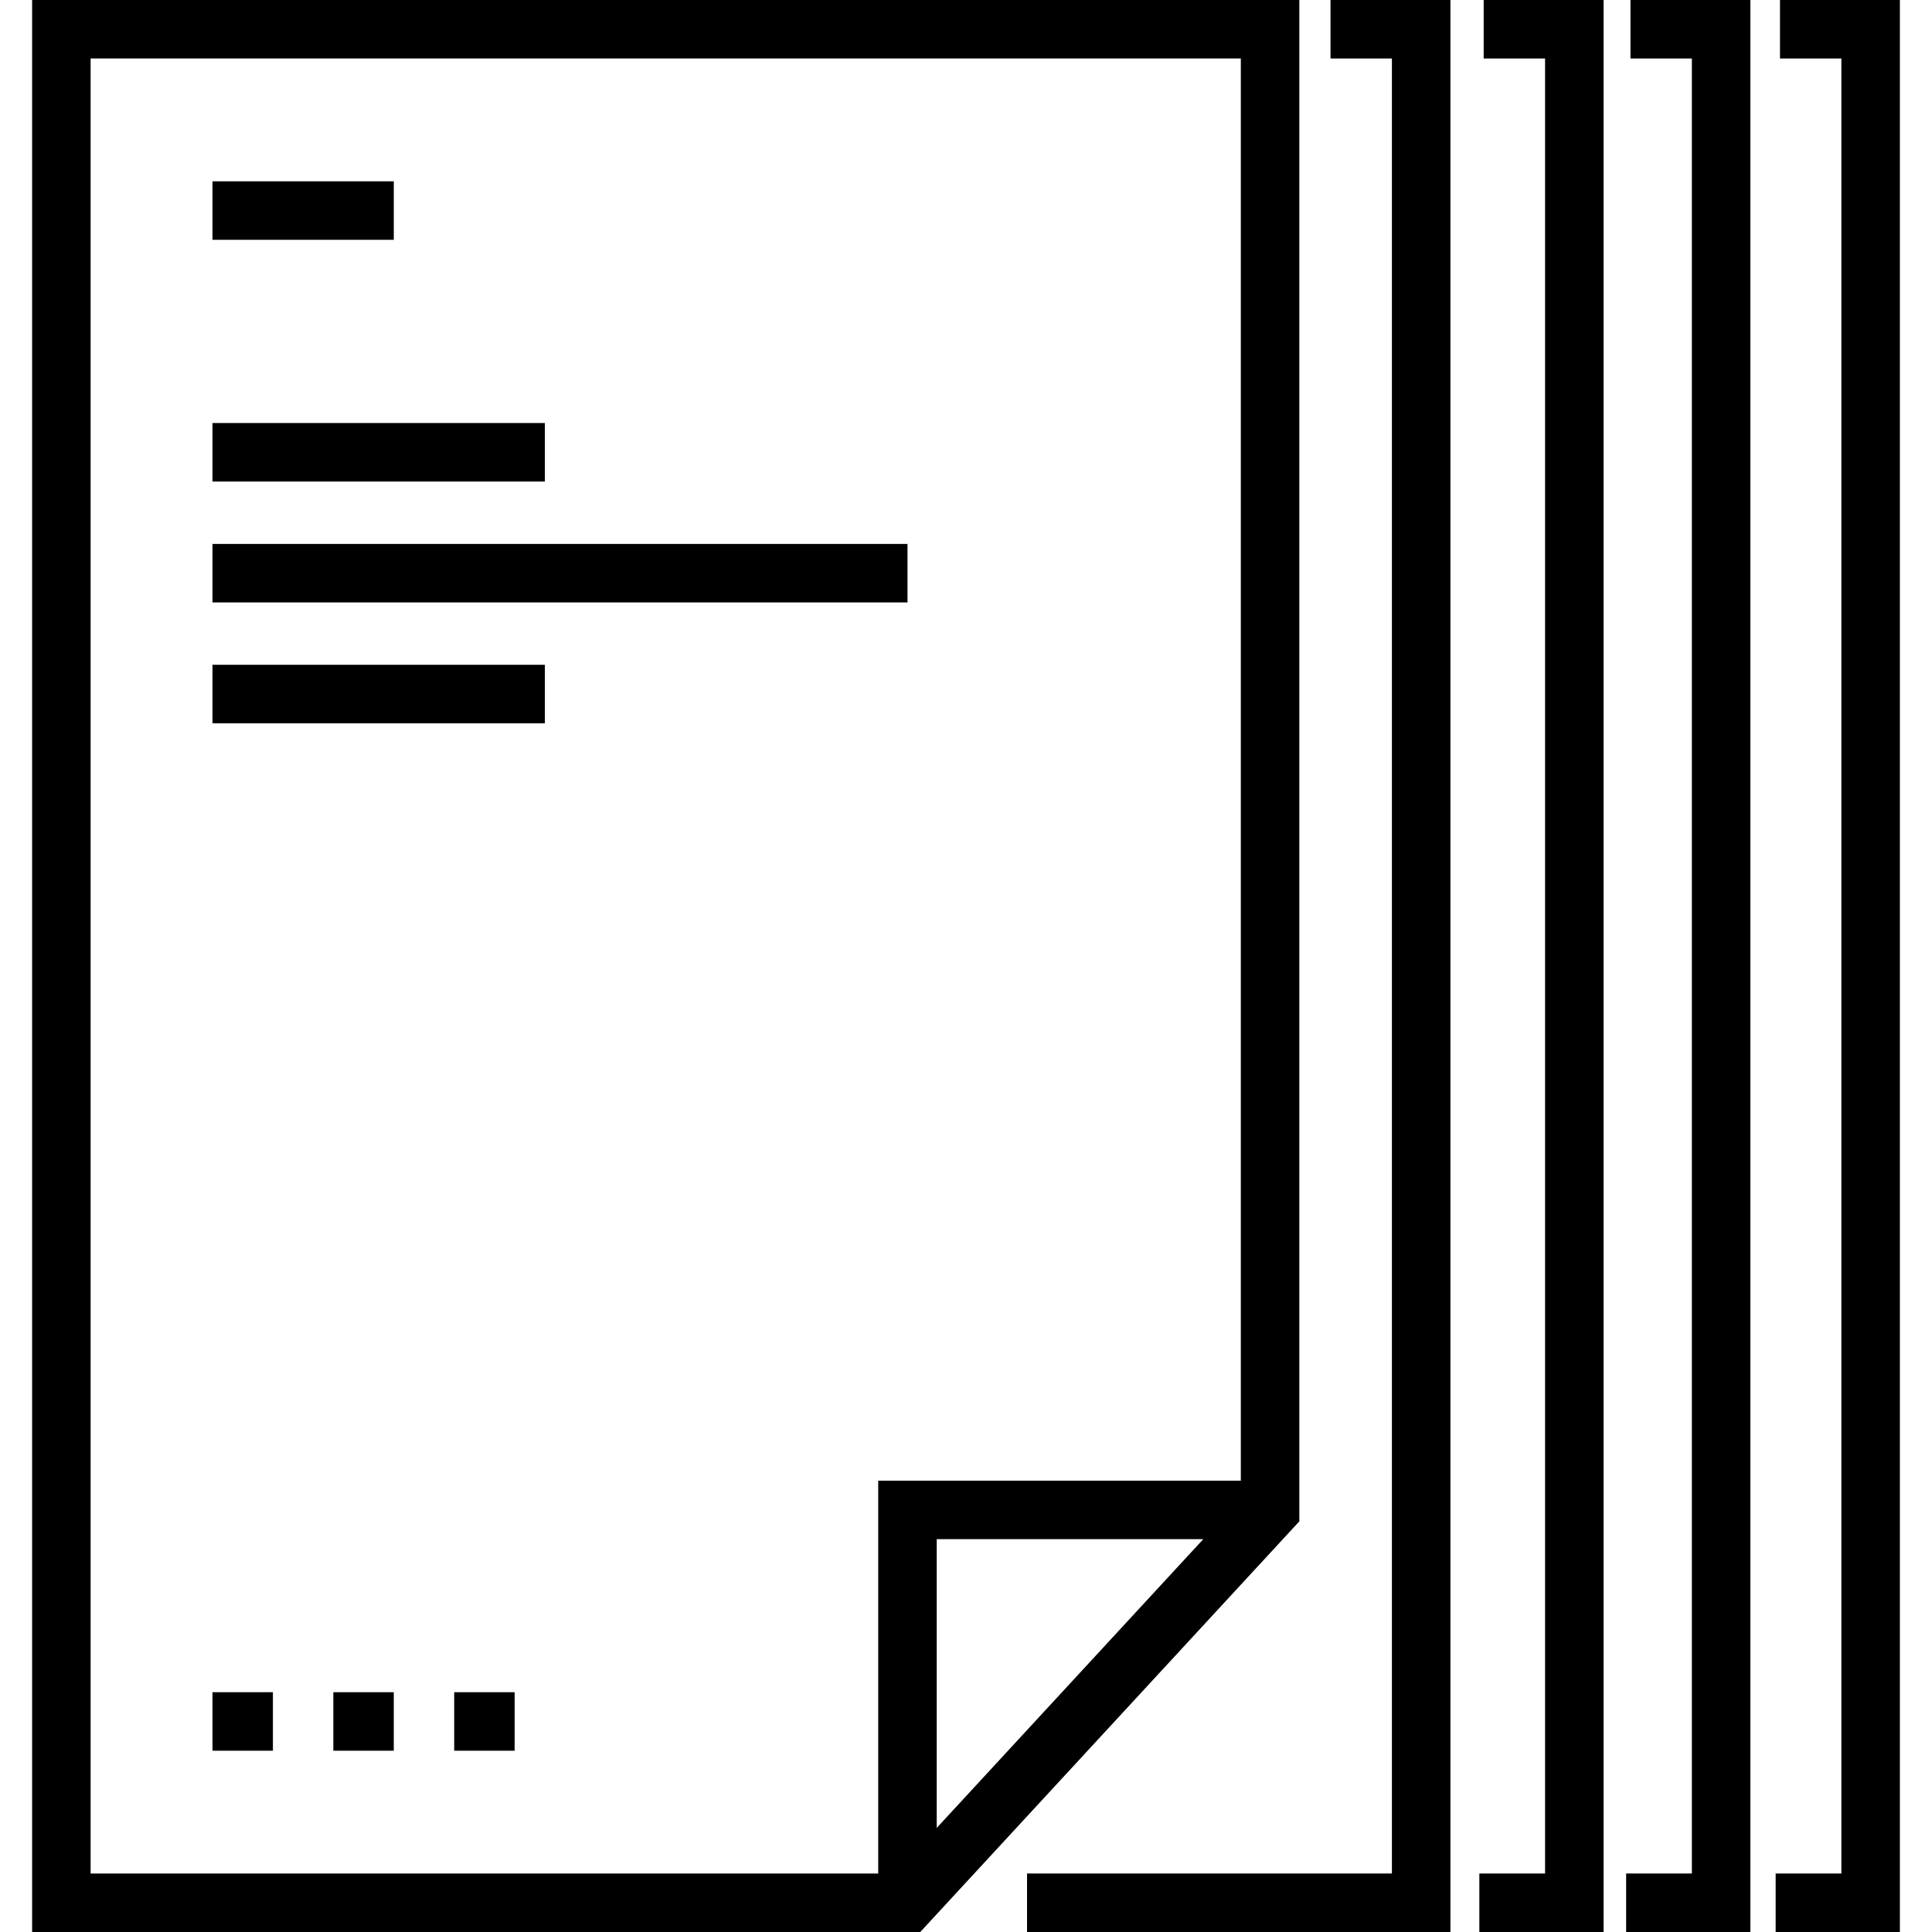
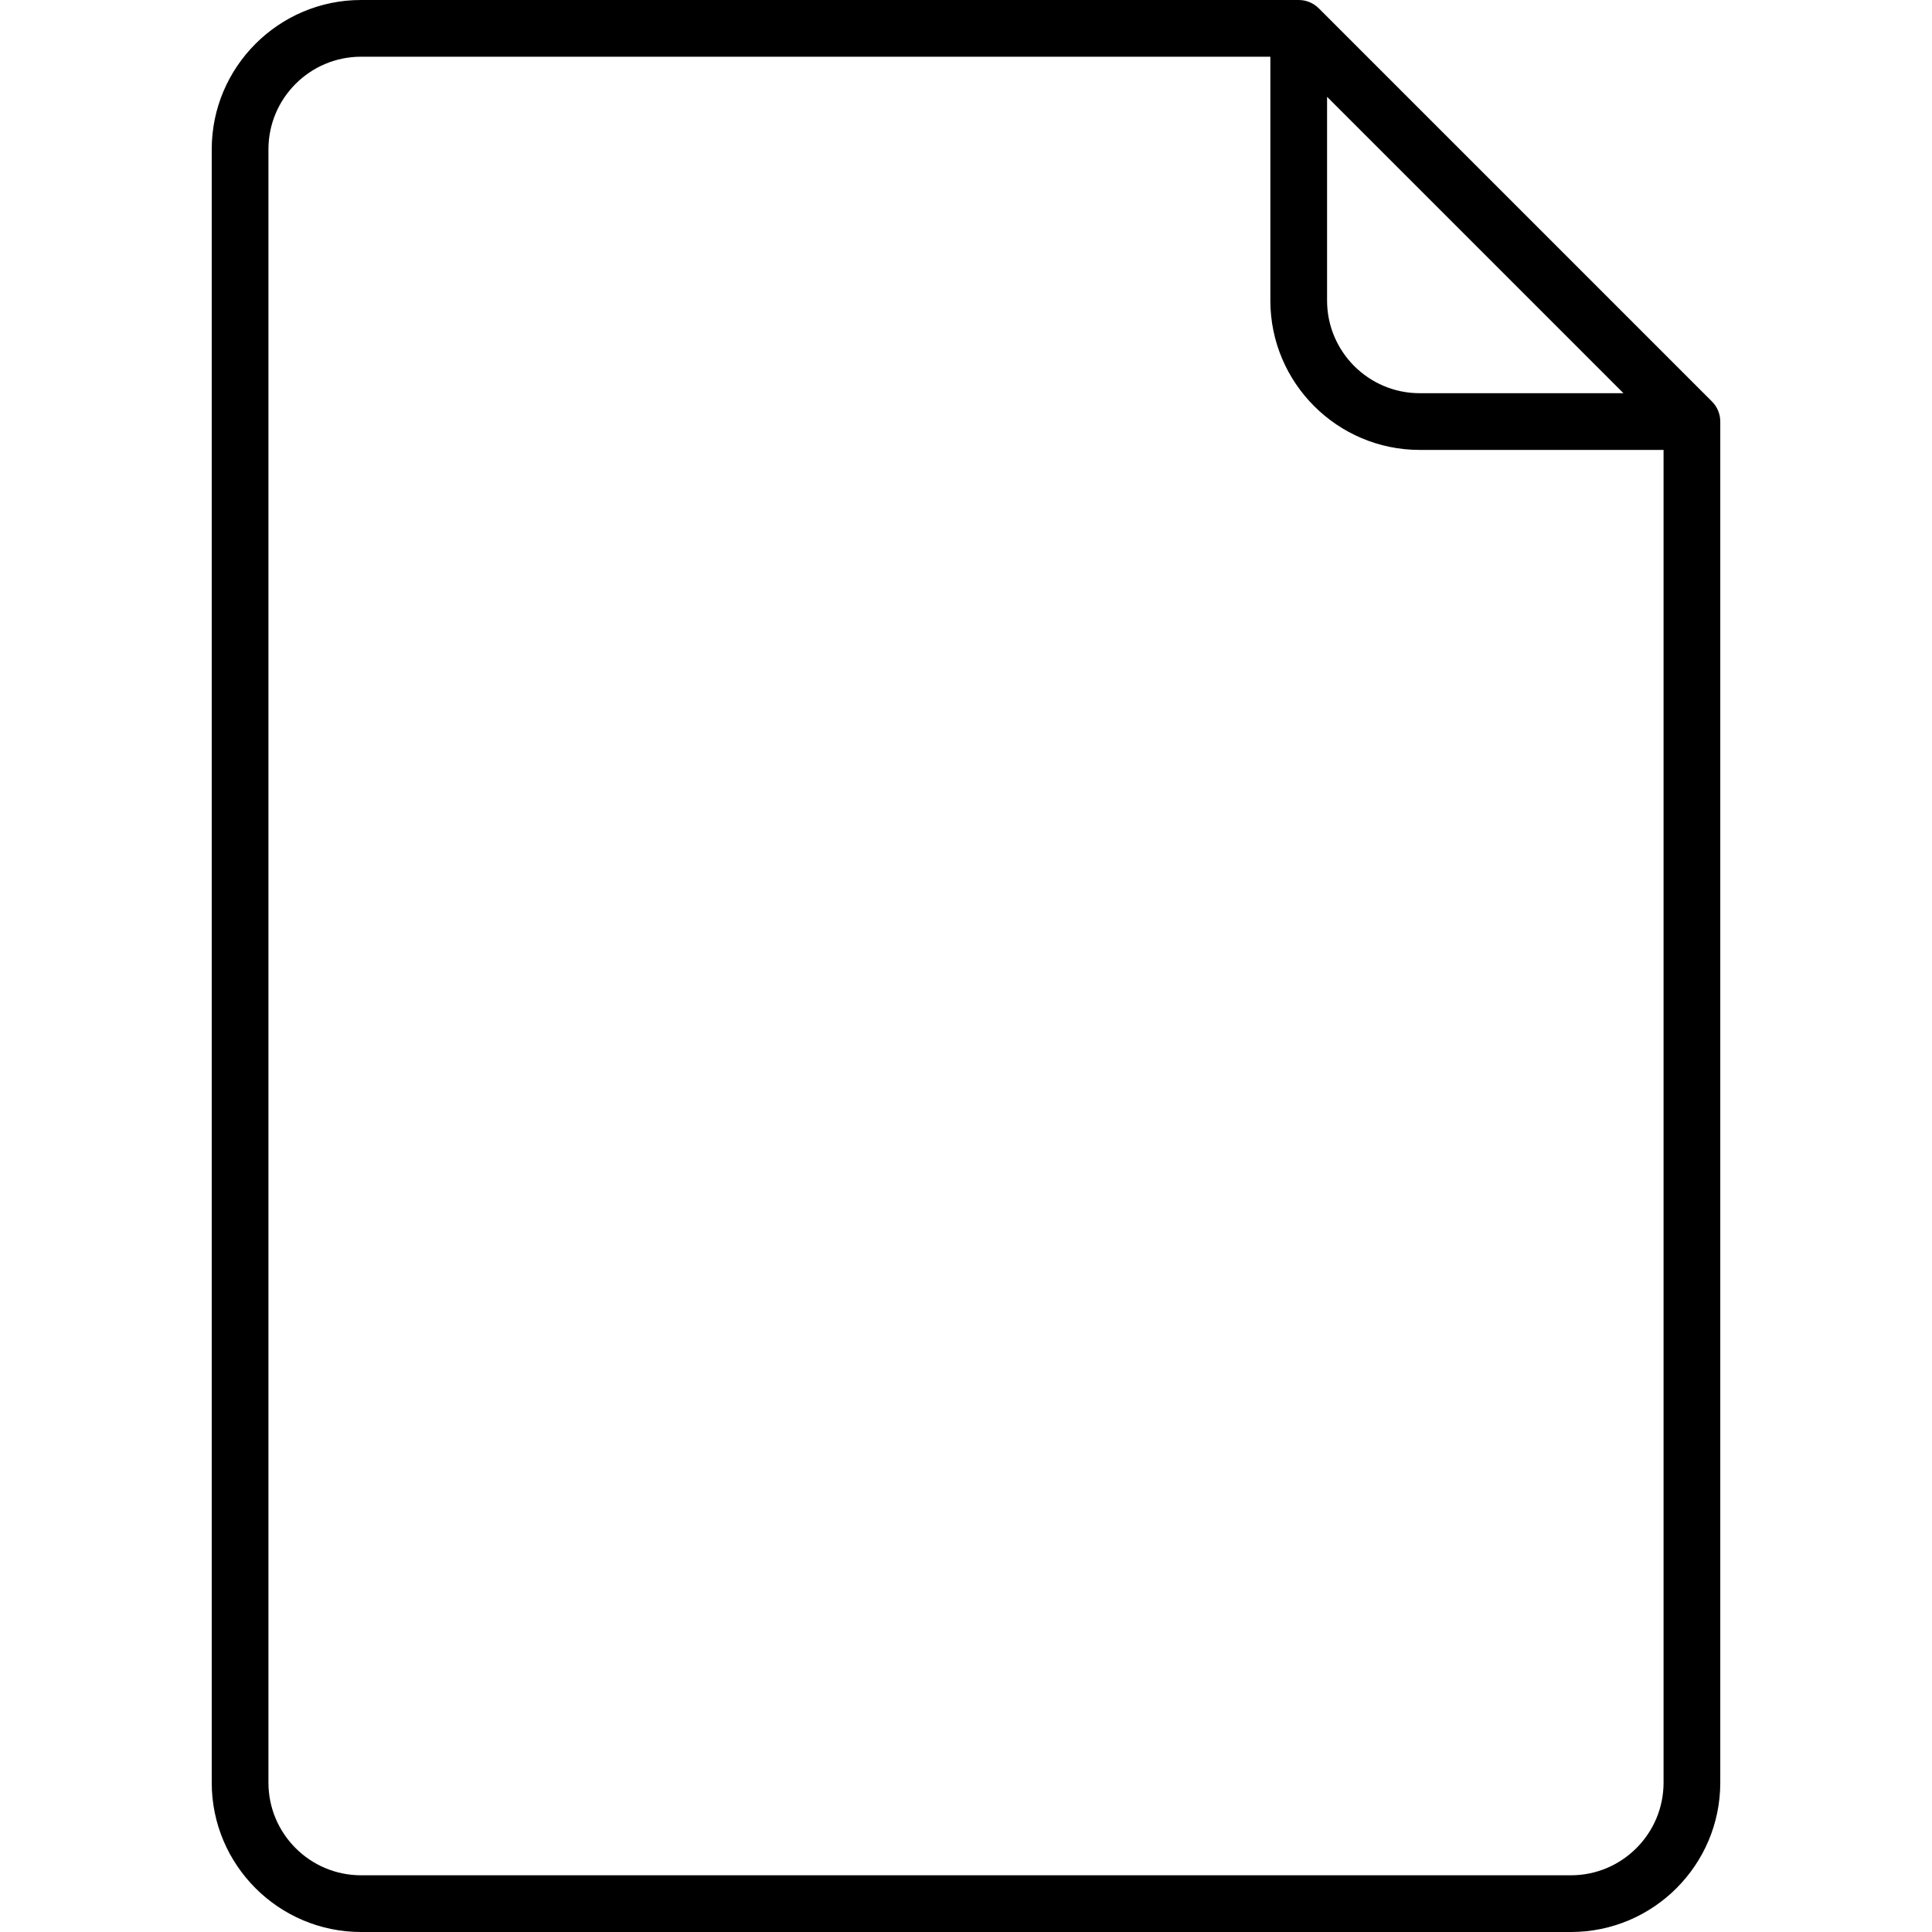
- <svg xmlns="http://www.w3.org/2000/svg" version="1.1" id="Layer_1" x="0px" y="0px" viewBox="0 0 512 512" style="enable-background:new 0 0 512 512;" xml:space="preserve">
-   <g>
-     <g>
-       <g>
-         <path d="M344.335,0H8.511v512h235.37l100.454-108.824V0z M248.239,484.422v-76.526h70.64L248.239,484.422z M232.736,392.393     v104.104H24.014V15.503h304.818v376.889H232.736z" />
-         <polygon points="352.6,15.503 368.872,15.503 368.872,496.497 272.174,496.497 272.174,512 384.375,512 384.375,0 352.6,0    " />
-         <polygon points="393.188,15.503 409.461,15.503 409.461,496.497 392.041,496.497 392.041,512 424.964,512 424.964,0 393.188,0         " />
-         <polygon points="432.093,15.503 448.366,15.503 448.366,496.497 430.946,496.497 430.946,512 463.87,512 463.87,0 432.093,0         " />
-         <polygon points="471.714,0 471.714,15.503 487.986,15.503 487.986,496.497 470.566,496.497 470.566,512 503.489,512 503.489,0         " />
-         <rect x="56.308" y="48.049" width="48.049" height="15.503" />
-         <rect x="56.308" y="112.108" width="88.089" height="15.503" />
-         <rect x="56.308" y="176.177" width="88.089" height="15.503" />
-         <rect x="56.308" y="144.148" width="184.187" height="15.503" />
-         <rect x="56.308" y="448.453" width="16.017" height="15.503" />
-         <rect x="88.337" y="448.453" width="16.017" height="15.503" />
-         <rect x="120.367" y="448.453" width="16.017" height="15.503" />
-       </g>
-     </g>
-   </g>
+ <svg xmlns="http://www.w3.org/2000/svg" version="1.1" id="Capa_1" x="0px" y="0px" viewBox="0 0 511 511" style="enable-background:new 0 0 511 511;" xml:space="preserve">
+   <path d="M454.962,110.751c-0.018-0.185-0.05-0.365-0.081-0.545c-0.011-0.06-0.016-0.122-0.028-0.182  c-0.043-0.215-0.098-0.425-0.159-0.632c-0.007-0.025-0.012-0.052-0.02-0.077c-0.065-0.213-0.141-0.421-0.224-0.625  c-0.008-0.021-0.015-0.043-0.023-0.064c-0.081-0.195-0.173-0.384-0.269-0.57c-0.016-0.031-0.029-0.063-0.045-0.094  c-0.093-0.173-0.196-0.339-0.301-0.504c-0.027-0.042-0.05-0.086-0.077-0.127c-0.103-0.154-0.216-0.3-0.33-0.446  c-0.037-0.048-0.07-0.098-0.109-0.145c-0.142-0.173-0.294-0.338-0.45-0.498c-0.015-0.015-0.027-0.031-0.042-0.046l-104-104  c-0.018-0.018-0.038-0.033-0.057-0.051c-0.156-0.153-0.317-0.301-0.486-0.44c-0.055-0.045-0.113-0.083-0.169-0.126  c-0.138-0.107-0.275-0.214-0.42-0.311c-0.051-0.034-0.105-0.062-0.156-0.095c-0.156-0.099-0.312-0.197-0.475-0.284  c-0.036-0.019-0.074-0.035-0.111-0.053c-0.181-0.093-0.365-0.183-0.554-0.262c-0.024-0.01-0.049-0.017-0.074-0.027  c-0.202-0.081-0.406-0.157-0.616-0.221c-0.027-0.008-0.054-0.013-0.081-0.021c-0.206-0.06-0.415-0.115-0.628-0.158  c-0.063-0.013-0.128-0.018-0.192-0.029c-0.177-0.031-0.354-0.062-0.536-0.08C344.001,0.013,343.751,0,343.5,0h-248  C73.72,0,56,17.72,56,39.5v432c0,21.78,17.72,39.5,39.5,39.5h320c21.78,0,39.5-17.72,39.5-39.5v-360  C455,111.249,454.987,110.999,454.962,110.751z M351,25.606L429.394,104H375.5c-13.509,0-24.5-10.99-24.5-24.5V25.606z M415.5,496  h-320C81.991,496,71,485.01,71,471.5v-432C71,25.99,81.991,15,95.5,15H336v64.5c0,21.78,17.72,39.5,39.5,39.5H440v352.5  C440,485.01,429.009,496,415.5,496z" />
  <g>
</g>
  <g>
</g>
  <g>
</g>
  <g>
</g>
  <g>
</g>
  <g>
</g>
  <g>
</g>
  <g>
</g>
  <g>
</g>
  <g>
</g>
  <g>
</g>
  <g>
</g>
  <g>
</g>
  <g>
</g>
  <g>
</g>
</svg>
